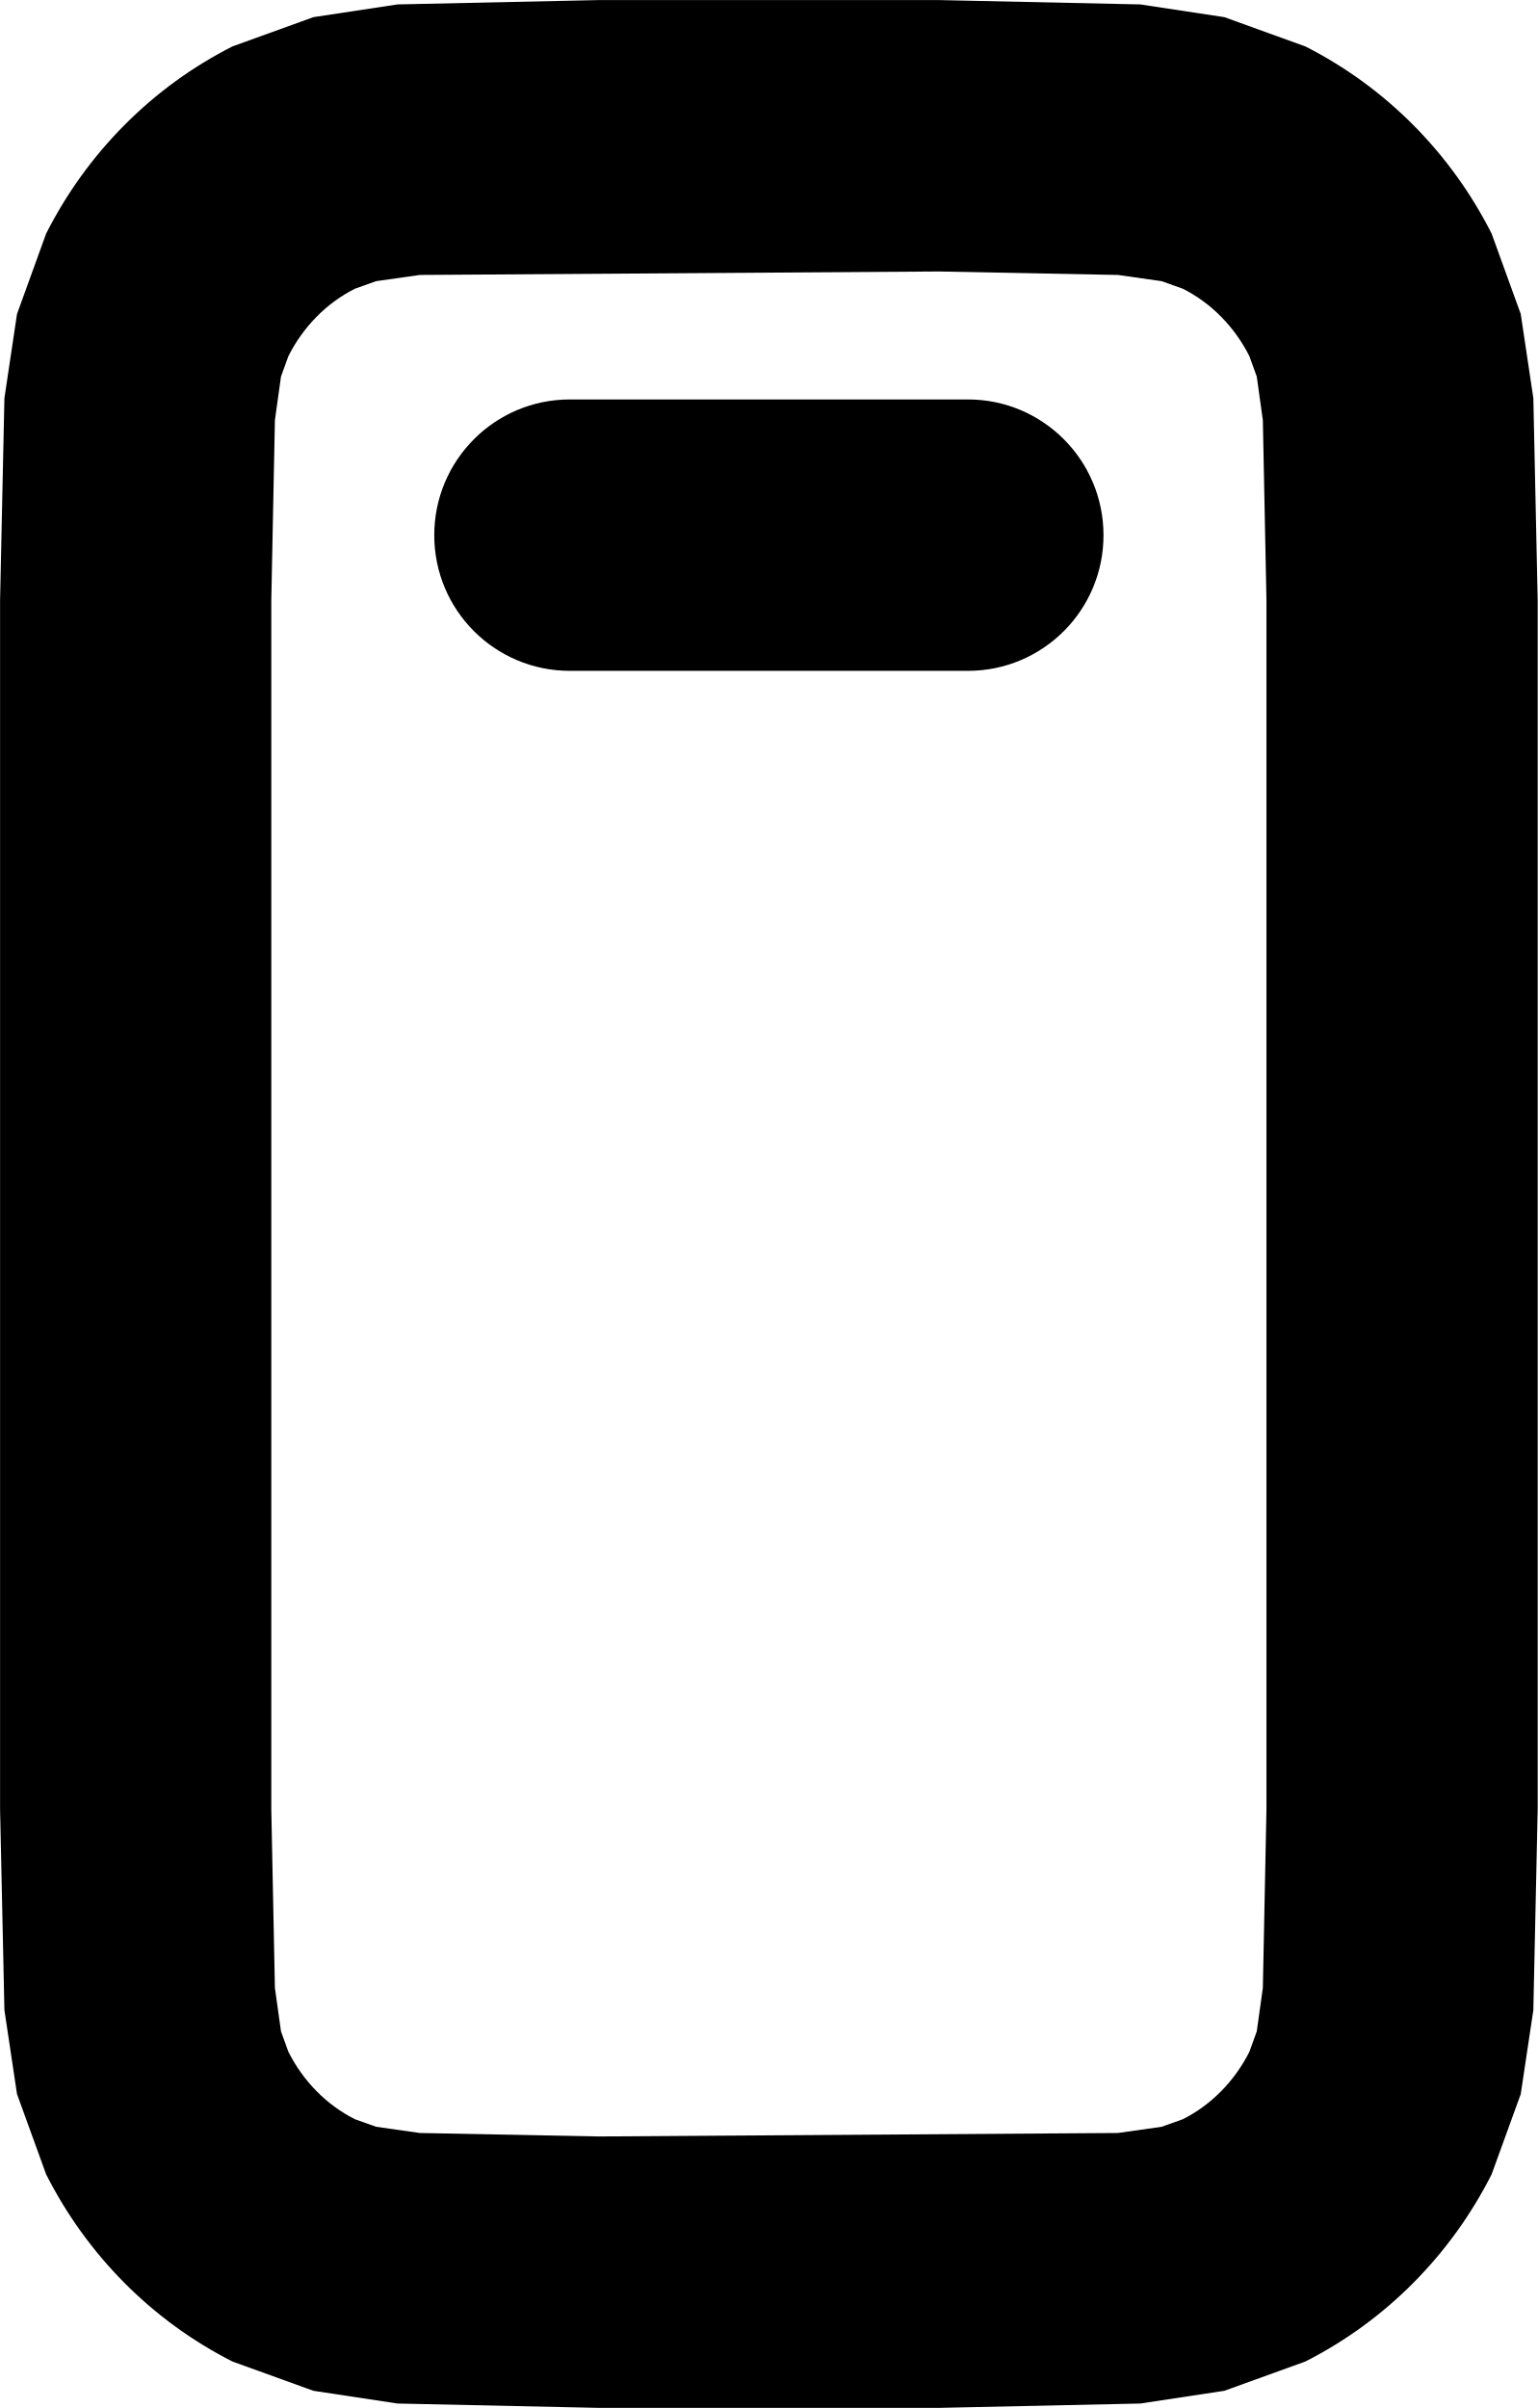
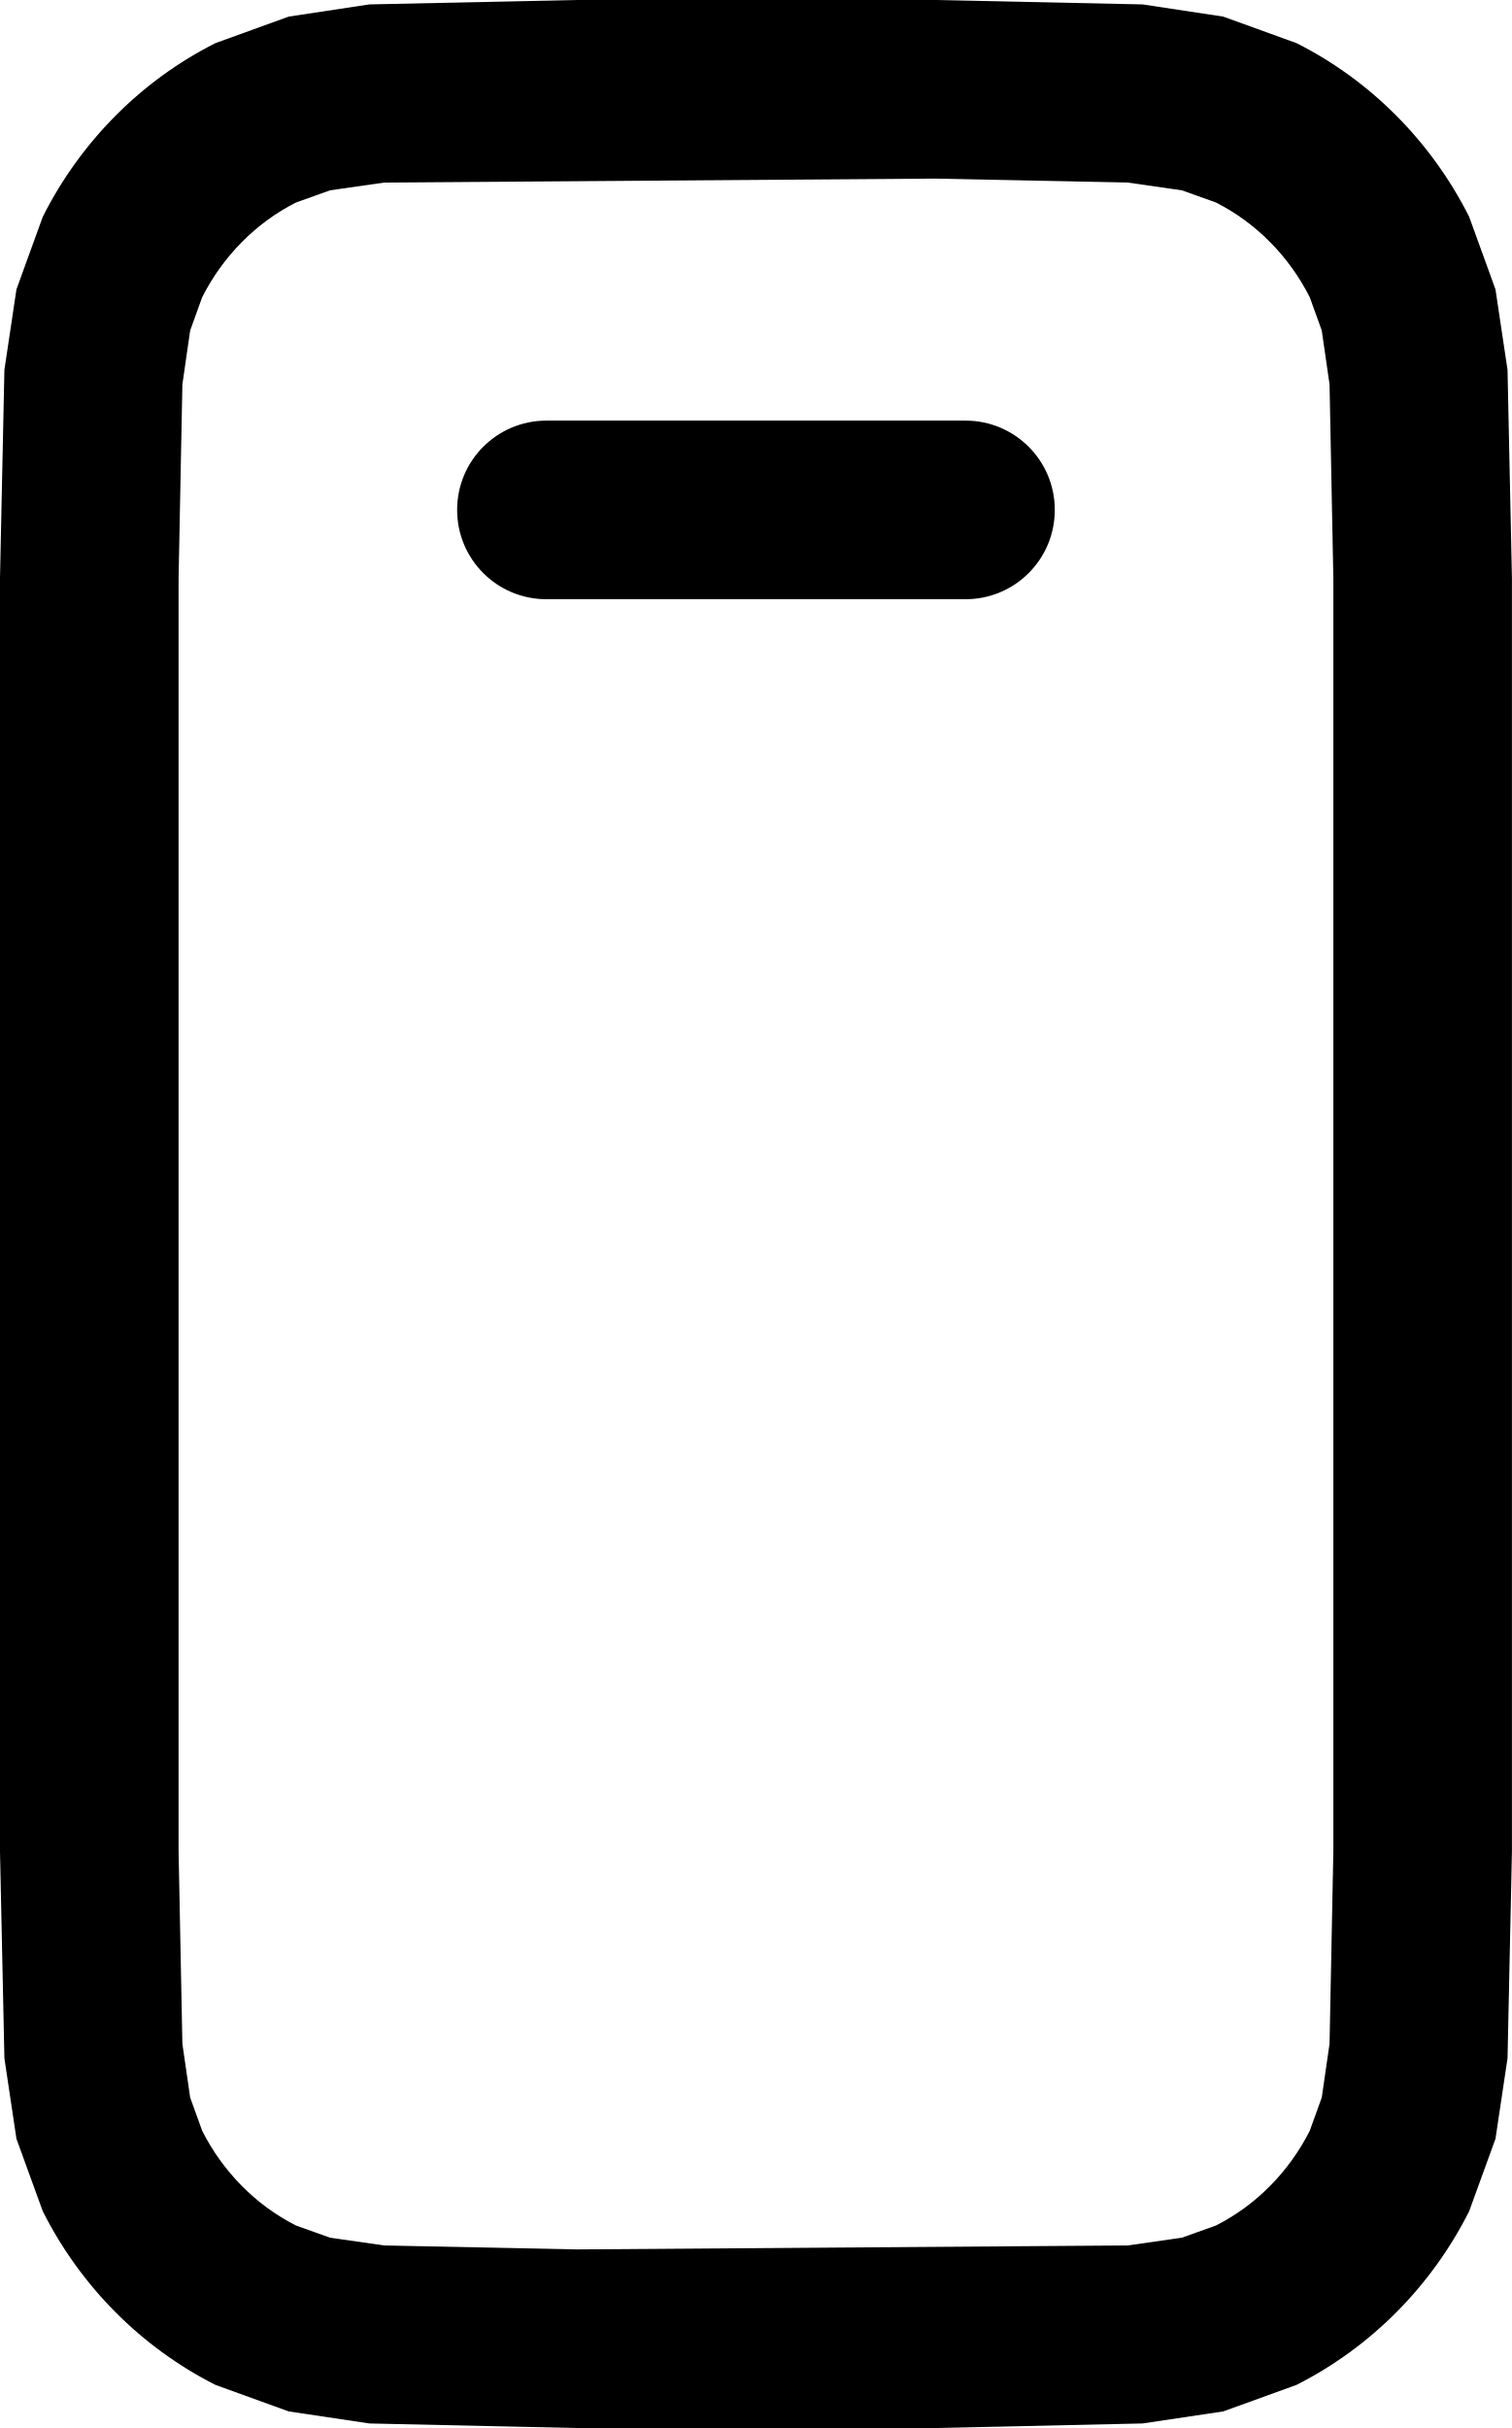
- <svg version="1.1" viewBox="0 0 8.486 13.286">
-   <g id="s" transform="matrix(0.79866 0 0 0.79866 -3.74372 -1.34375)">
-     <path d="M11.175 1.683L8.825 1.683L7.434 1.713L6.853 1.801L6.294 2.003C5.739 2.284 5.288 2.739 5.006 3.297L4.805 3.852L4.718 4.433L4.688 5.83L4.688 14.18L4.718 15.569L4.805 16.149L5.006 16.703C5.288 17.261 5.739 17.716 6.294 17.997L6.853 18.199L7.434 18.287L8.825 18.317L11.175 18.317L12.566 18.287L13.147 18.199L13.706 17.997C14.261 17.716 14.712 17.261 14.994 16.703L15.195 16.149L15.282 15.569L15.312 14.18L15.312 5.83L15.282 4.433L15.195 3.852L14.994 3.297C14.712 2.739 14.261 2.284 13.706 2.003L13.147 1.801L12.566 1.713L11.175 1.683ZM11.175 3.558L12.412 3.582L12.714 3.625L12.86 3.677C13.057 3.776 13.218 3.941 13.32 4.143L13.371 4.284L13.413 4.585L13.438 5.83L13.438 14.18L13.413 15.416L13.371 15.716L13.32 15.857C13.218 16.059 13.057 16.224 12.86 16.323L12.714 16.375L12.412 16.418L8.825 16.442L7.588 16.418L7.286 16.375L7.14 16.323C6.943 16.224 6.782 16.059 6.68 15.857L6.629 15.716L6.587 15.416L6.562 14.18L6.562 5.83L6.587 4.585L6.629 4.284L6.68 4.143C6.782 3.941 6.943 3.776 7.14 3.677L7.286 3.625L7.588 3.582L11.175 3.558ZM8.625 6.317L11.375 6.317C11.893 6.317 12.312 5.898 12.312 5.38C12.312 4.862 11.893 4.442 11.375 4.442L8.625 4.442C8.107 4.442 7.688 4.862 7.688 5.38C7.688 5.898 8.107 6.317 8.625 6.317Z" />
+ <svg version="1.1" viewBox="0 0 7.924 12.724">
+   <g id="s" transform="matrix(0.79866 0 0 0.79866 -4.02453 -1.62455)">
+     <path d="M11.175 2.034L8.825 2.034L7.463 2.063L6.934 2.143L6.453 2.317C5.965 2.563 5.568 2.964 5.32 3.456L5.147 3.933L5.068 4.461L5.039 5.83L5.039 14.18L5.068 15.54L5.147 16.068L5.32 16.544C5.568 17.036 5.965 17.436 6.453 17.683L6.934 17.857L7.463 17.936L8.825 17.966L11.175 17.966L12.537 17.936L13.066 17.857L13.547 17.683C14.035 17.436 14.432 17.036 14.68 16.544L14.853 16.068L14.932 15.54L14.961 14.18L14.961 5.83L14.932 4.461L14.853 3.933L14.68 3.456C14.432 2.964 14.035 2.563 13.547 2.317L13.066 2.143L12.537 2.063L11.175 2.034ZM11.175 3.206L12.44 3.232L12.795 3.283L13.019 3.363C13.283 3.497 13.498 3.716 13.634 3.984L13.713 4.203L13.764 4.556L13.789 5.83L13.789 14.18L13.764 15.445L13.713 15.797L13.634 16.016C13.498 16.284 13.283 16.503 13.019 16.637L12.795 16.717L12.44 16.768L8.825 16.794L7.56 16.768L7.205 16.717L6.981 16.637C6.717 16.503 6.502 16.284 6.366 16.016L6.287 15.797L6.236 15.445L6.211 14.18L6.211 5.83L6.236 4.556L6.287 4.203L6.366 3.984C6.502 3.716 6.717 3.497 6.981 3.363L7.205 3.283L7.56 3.232L11.175 3.206ZM8.625 5.966L11.375 5.966C11.699 5.966 11.961 5.704 11.961 5.38C11.961 5.056 11.699 4.794 11.375 4.794L8.625 4.794C8.301 4.794 8.039 5.056 8.039 5.38C8.039 5.704 8.301 5.966 8.625 5.966Z" />
  </g>
</svg>
